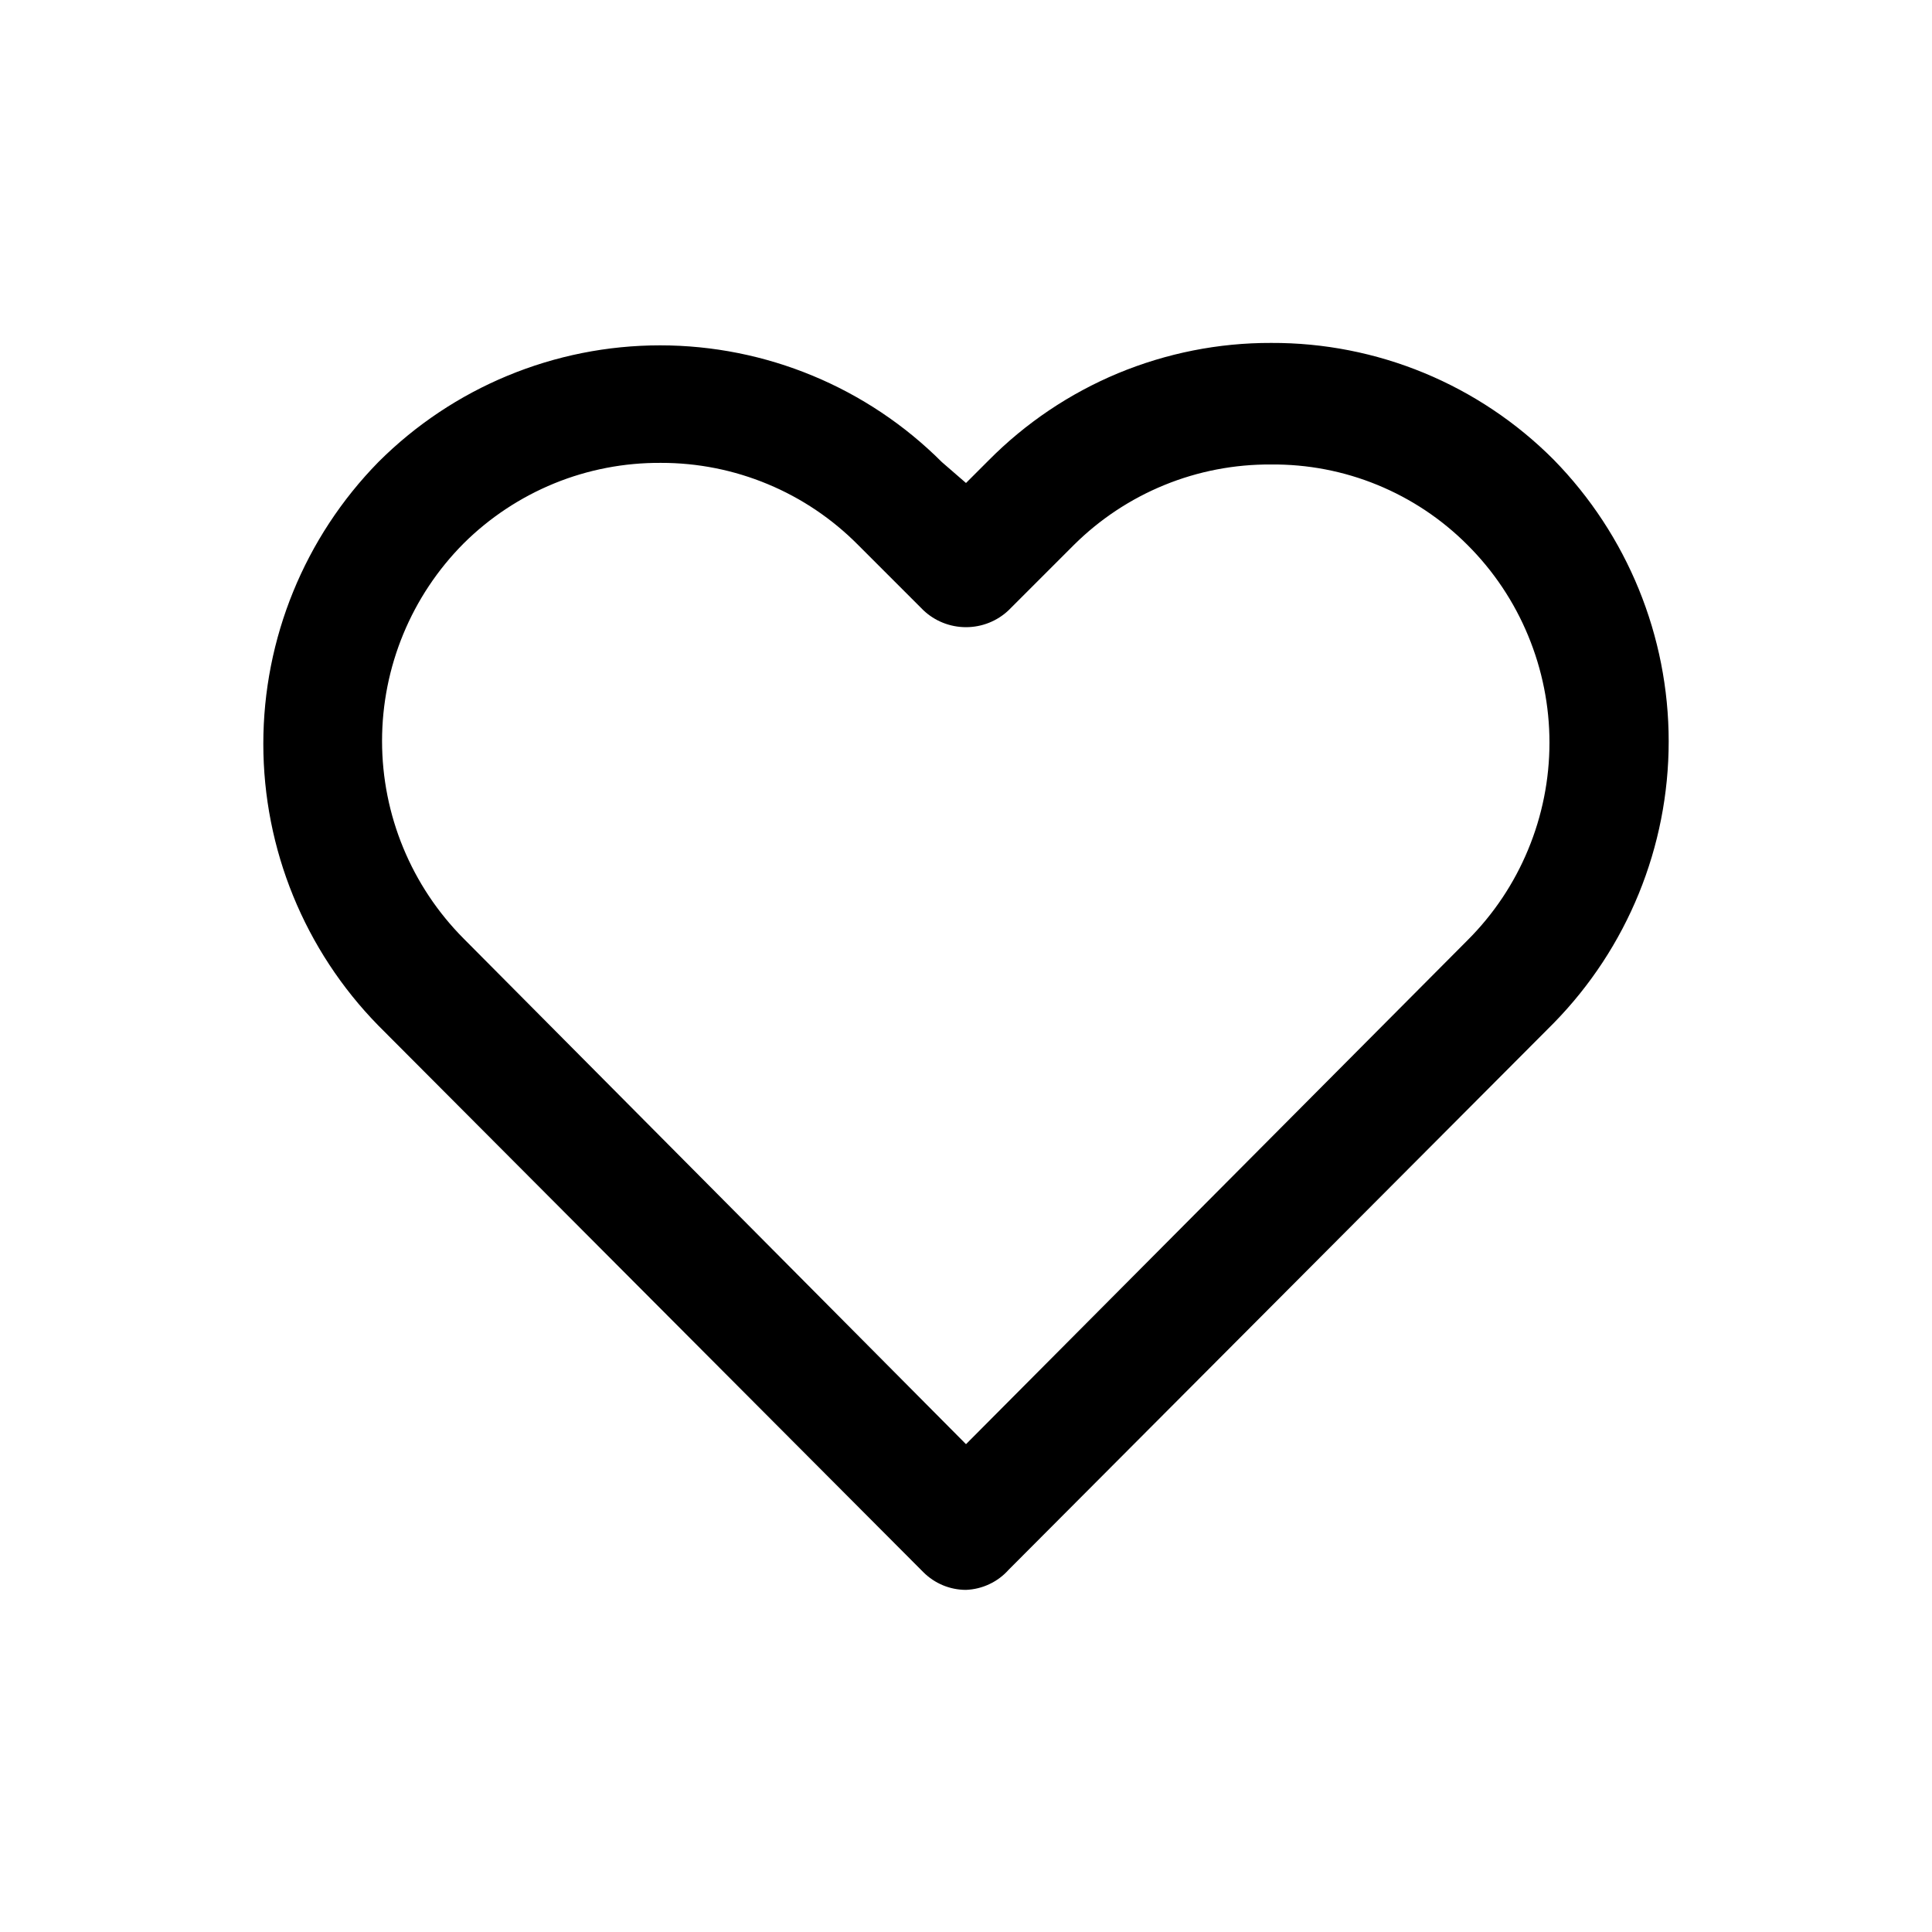
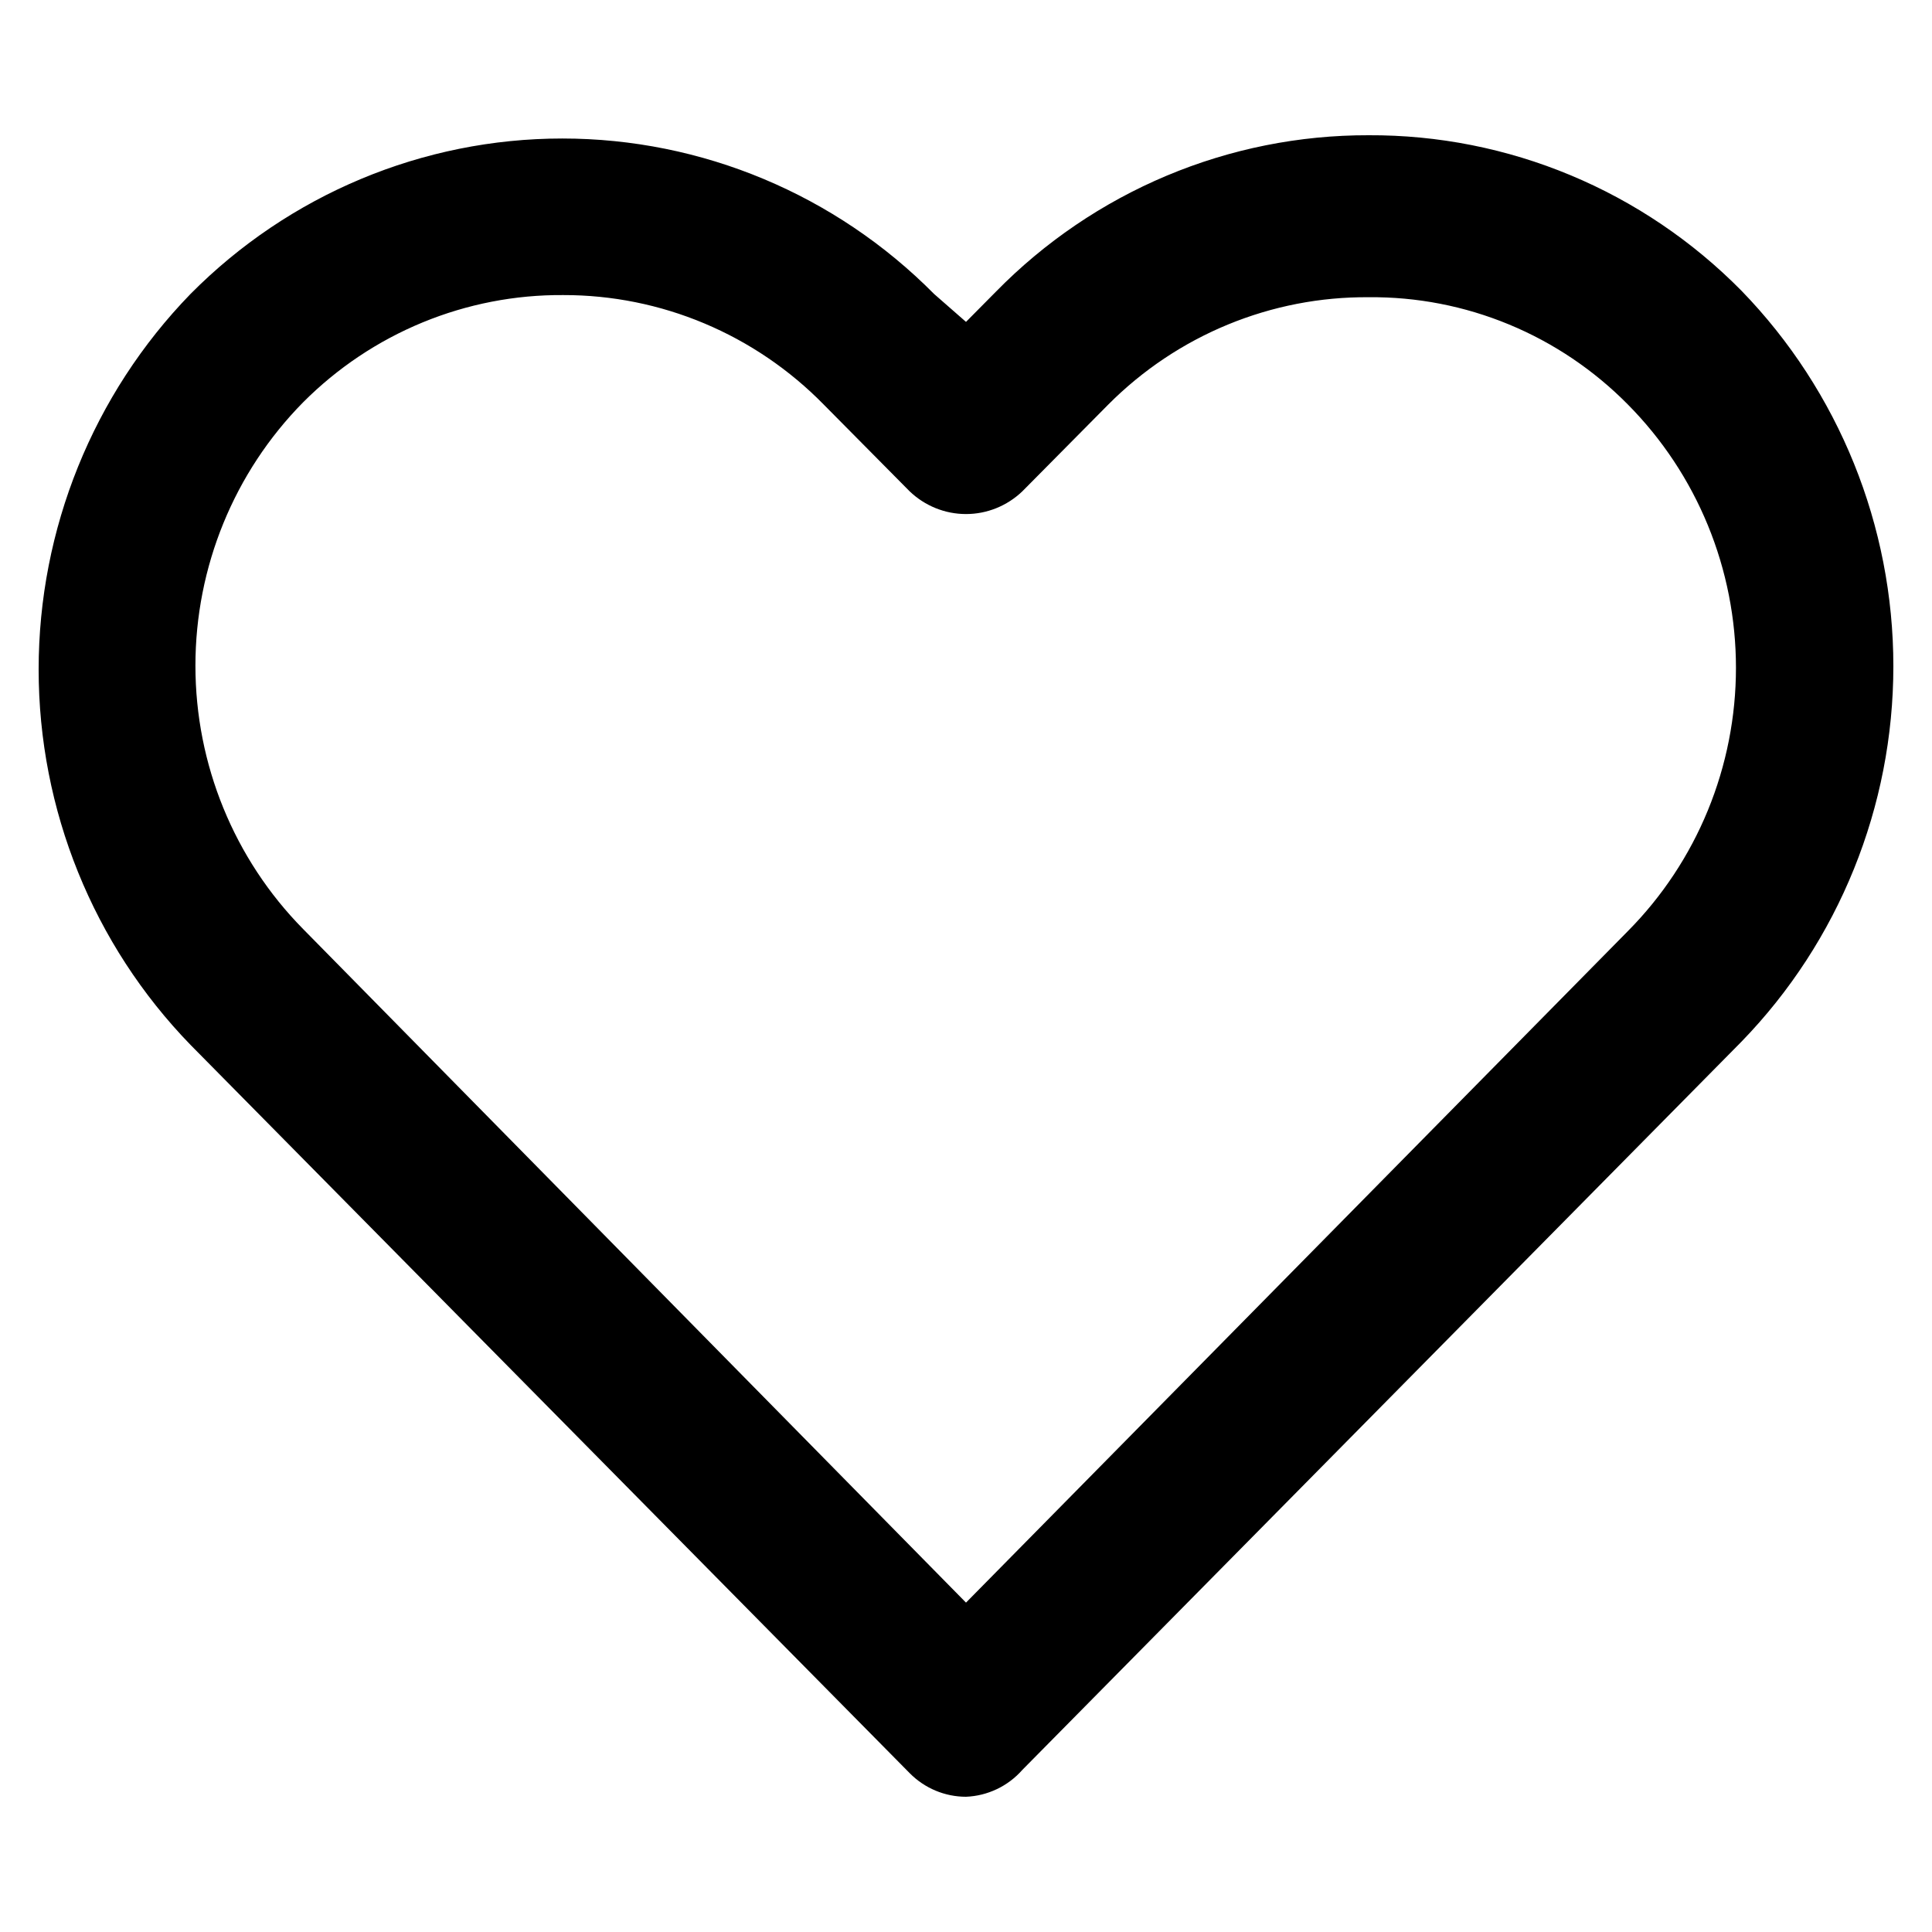
- <svg xmlns="http://www.w3.org/2000/svg" width="800px" height="800px" viewBox="0 0 24 24" fill="none">
-   <path d="M12 19.75C11.801 19.75 11.611 19.671 11.47 19.53L4.7 12.74C3.784 11.805 3.271 10.549 3.271 9.24C3.271 7.931 3.784 6.675 4.7 5.74C5.628 4.812 6.887 4.29 8.2 4.29C9.513 4.29 10.772 4.812 11.7 5.74L12 6L12.28 5.72C12.739 5.256 13.286 4.888 13.888 4.637C14.491 4.387 15.137 4.258 15.79 4.26C16.442 4.257 17.088 4.384 17.691 4.633C18.293 4.882 18.84 5.248 19.3 5.71C20.216 6.645 20.729 7.901 20.729 9.21C20.729 10.519 20.216 11.775 19.3 12.71L12.53 19.5C12.463 19.575 12.382 19.636 12.29 19.679C12.199 19.722 12.101 19.746 12 19.75ZM8.21 5.75C7.756 5.747 7.306 5.833 6.885 6.005C6.465 6.177 6.082 6.43 5.76 6.75C5.111 7.402 4.746 8.285 4.746 9.205C4.746 10.125 5.111 11.008 5.76 11.66L12 17.94L18.23 11.68C18.553 11.358 18.809 10.975 18.983 10.554C19.158 10.133 19.248 9.681 19.248 9.225C19.248 8.769 19.158 8.318 18.983 7.896C18.809 7.475 18.553 7.092 18.23 6.77C17.91 6.449 17.53 6.196 17.111 6.024C16.692 5.852 16.243 5.766 15.79 5.77C15.336 5.767 14.886 5.853 14.465 6.025C14.044 6.197 13.662 6.45 13.34 6.77L12.53 7.58C12.387 7.716 12.197 7.791 12 7.791C11.803 7.791 11.613 7.716 11.47 7.58L10.66 6.77C10.339 6.446 9.958 6.189 9.537 6.014C9.117 5.839 8.666 5.749 8.21 5.75Z" fill="#000000" />
+ <svg xmlns="http://www.w3.org/2000/svg" width="100" height="100" viewBox="0 0 100 100" fill="none">
+   <path d="M50 93C48.907 92.999 47.858 92.56 47.086 91.779L9.859 54.081C4.822 48.892 2 41.915 2 34.649C2 27.383 4.822 20.406 9.859 15.217C14.964 10.064 21.886 7.169 29.105 7.169C36.323 7.169 43.246 10.064 48.35 15.217L50 16.661L51.54 15.106C54.063 12.53 57.07 10.487 60.383 9.095C63.697 7.703 67.252 6.991 70.84 7C74.425 6.984 77.978 7.687 81.291 9.069C84.604 10.451 87.612 12.485 90.141 15.051C95.178 20.24 98 27.216 98 34.482C98 41.748 95.178 48.725 90.141 53.914L52.914 91.612C52.546 92.029 52.098 92.367 51.597 92.605C51.096 92.843 50.553 92.978 50 93ZM29.16 15.273C26.663 15.254 24.186 15.736 21.874 16.688C19.562 17.641 17.459 19.047 15.688 20.825C12.118 24.445 10.115 29.346 10.115 34.455C10.115 39.563 12.118 44.464 15.688 48.085L50 82.951L84.257 48.196C86.031 46.407 87.439 44.282 88.399 41.943C89.359 39.604 89.853 37.097 89.853 34.566C89.853 32.034 89.359 29.527 88.399 27.188C87.439 24.85 86.031 22.725 84.257 20.936C82.5 19.155 80.407 17.746 78.103 16.793C75.799 15.839 73.33 15.36 70.84 15.384C68.343 15.365 65.867 15.847 63.554 16.799C61.242 17.752 59.139 19.158 57.368 20.936L52.914 25.433C52.127 26.186 51.084 26.607 50 26.607C48.916 26.607 47.873 26.186 47.086 25.433L42.632 20.936C40.869 19.138 38.771 17.712 36.458 16.74C34.146 15.768 31.665 15.269 29.16 15.273Z" fill="black" />
</svg>
